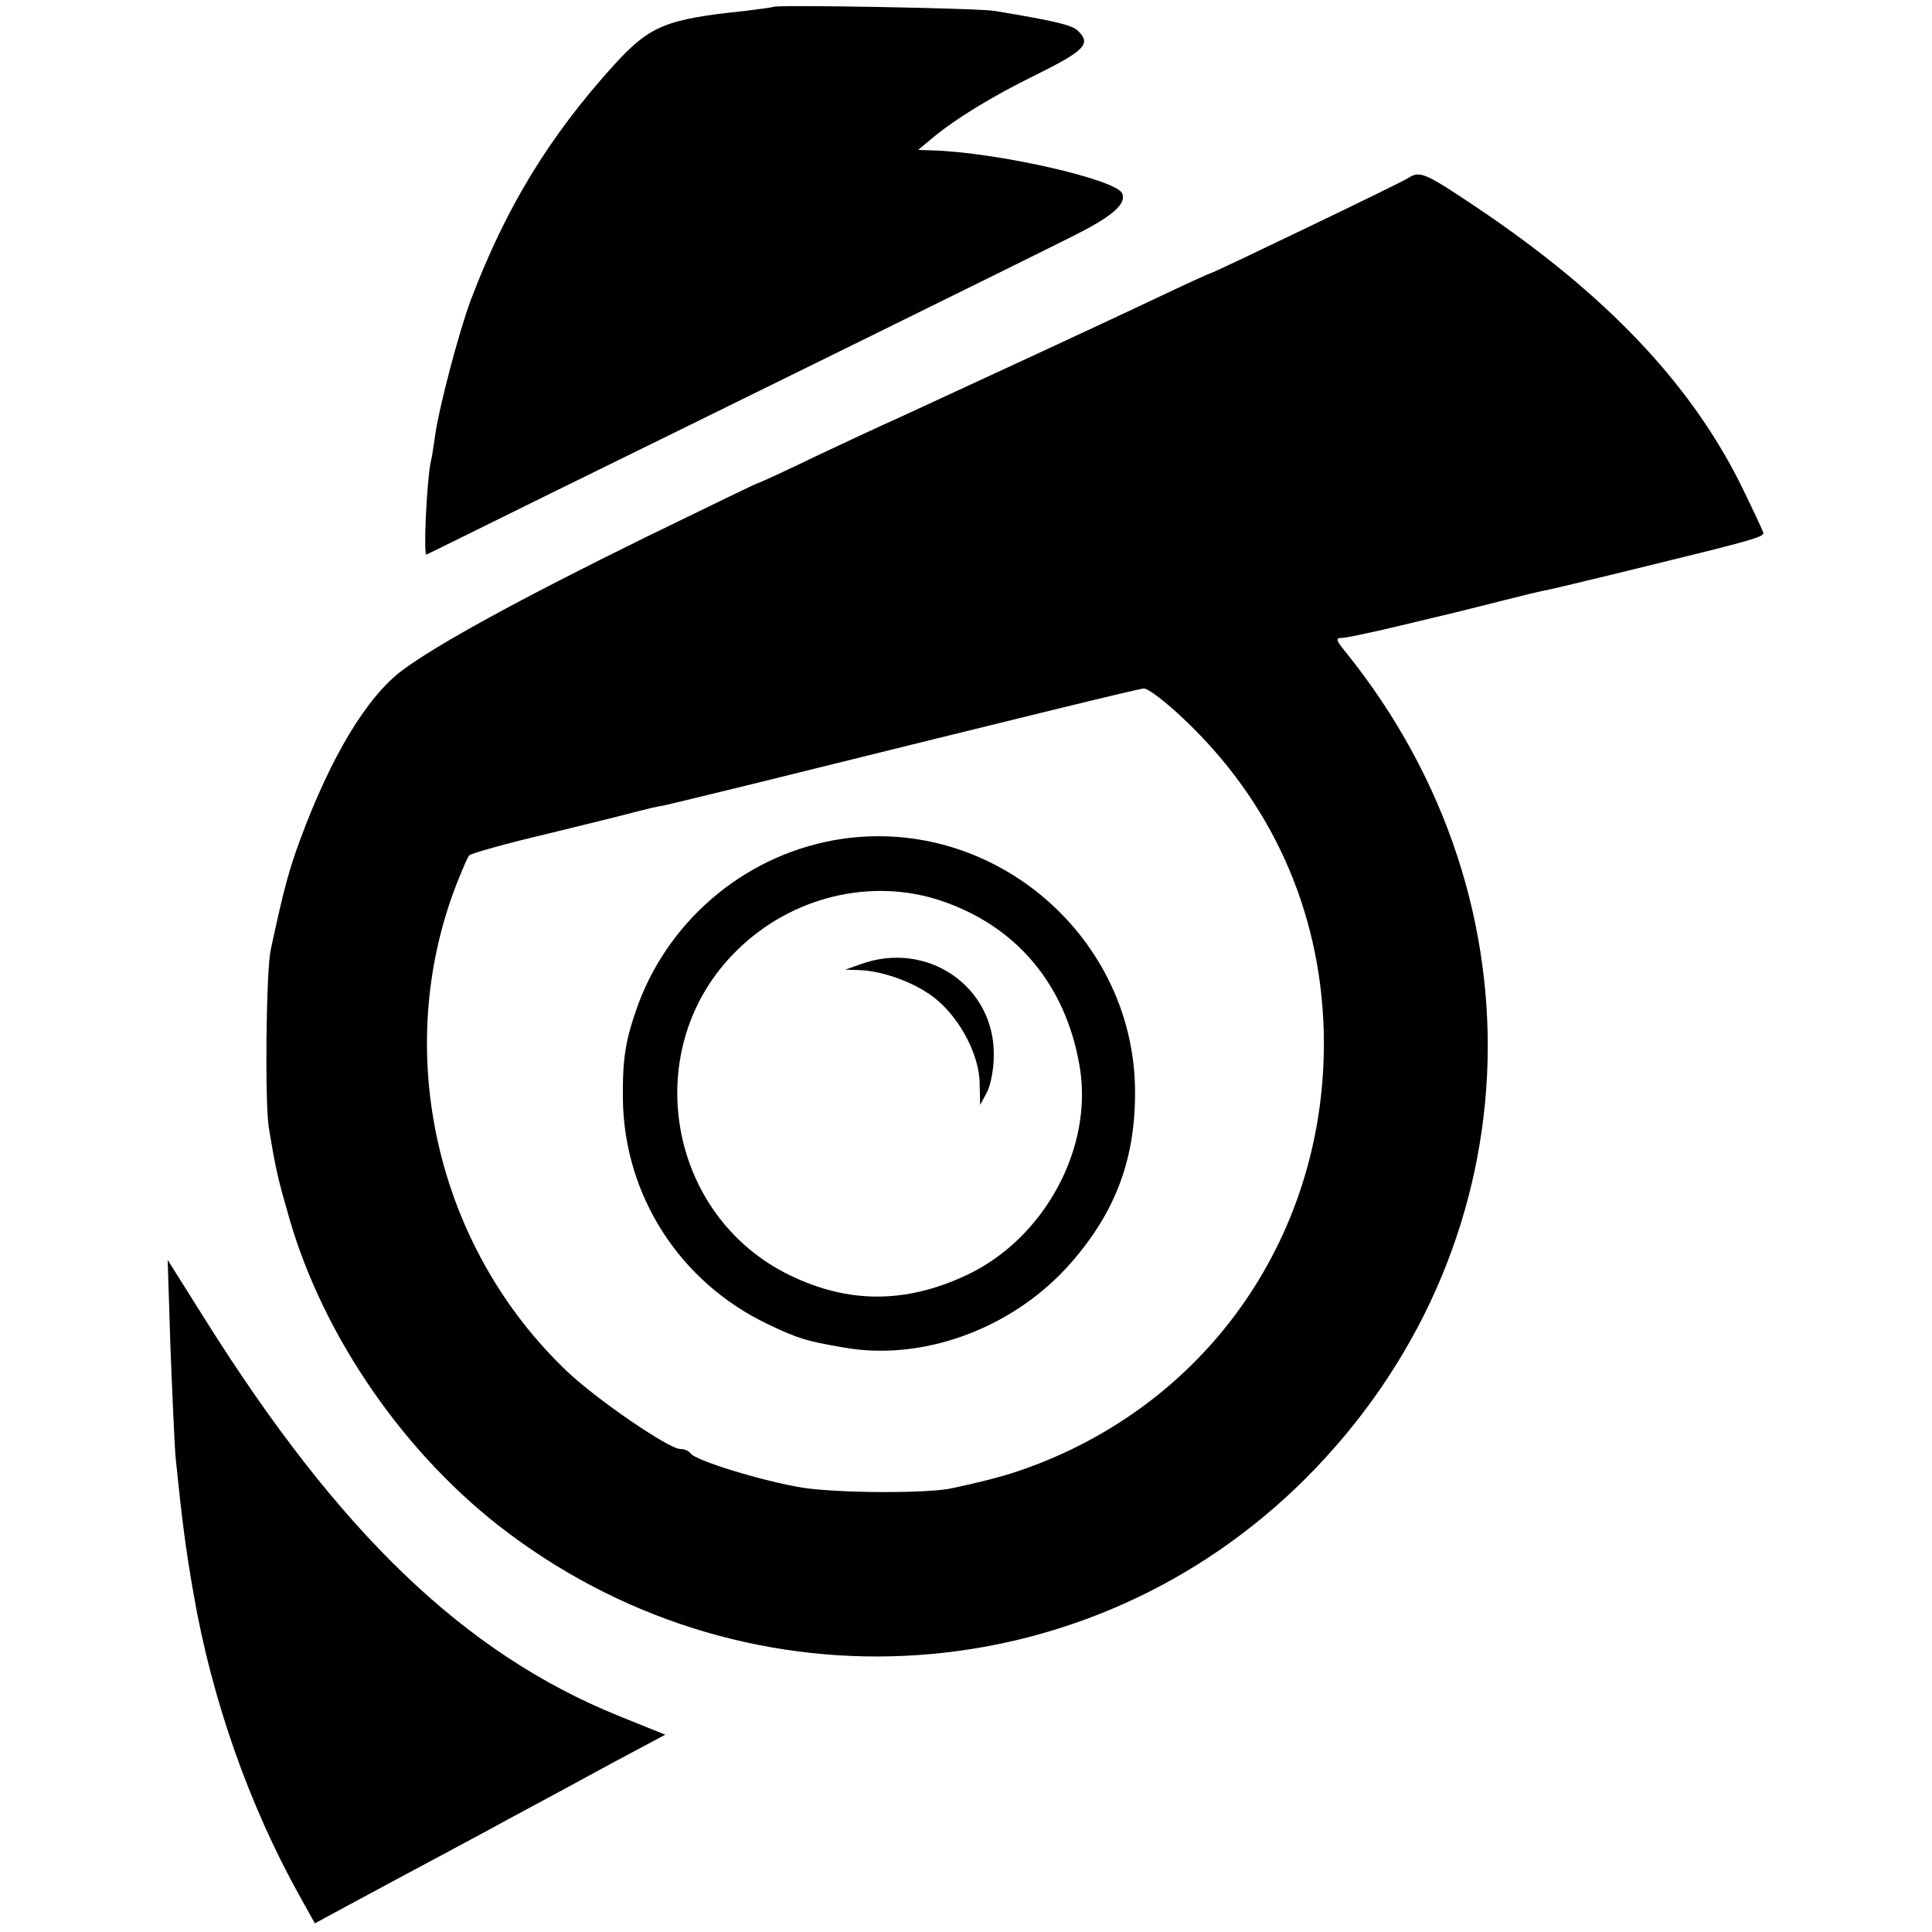
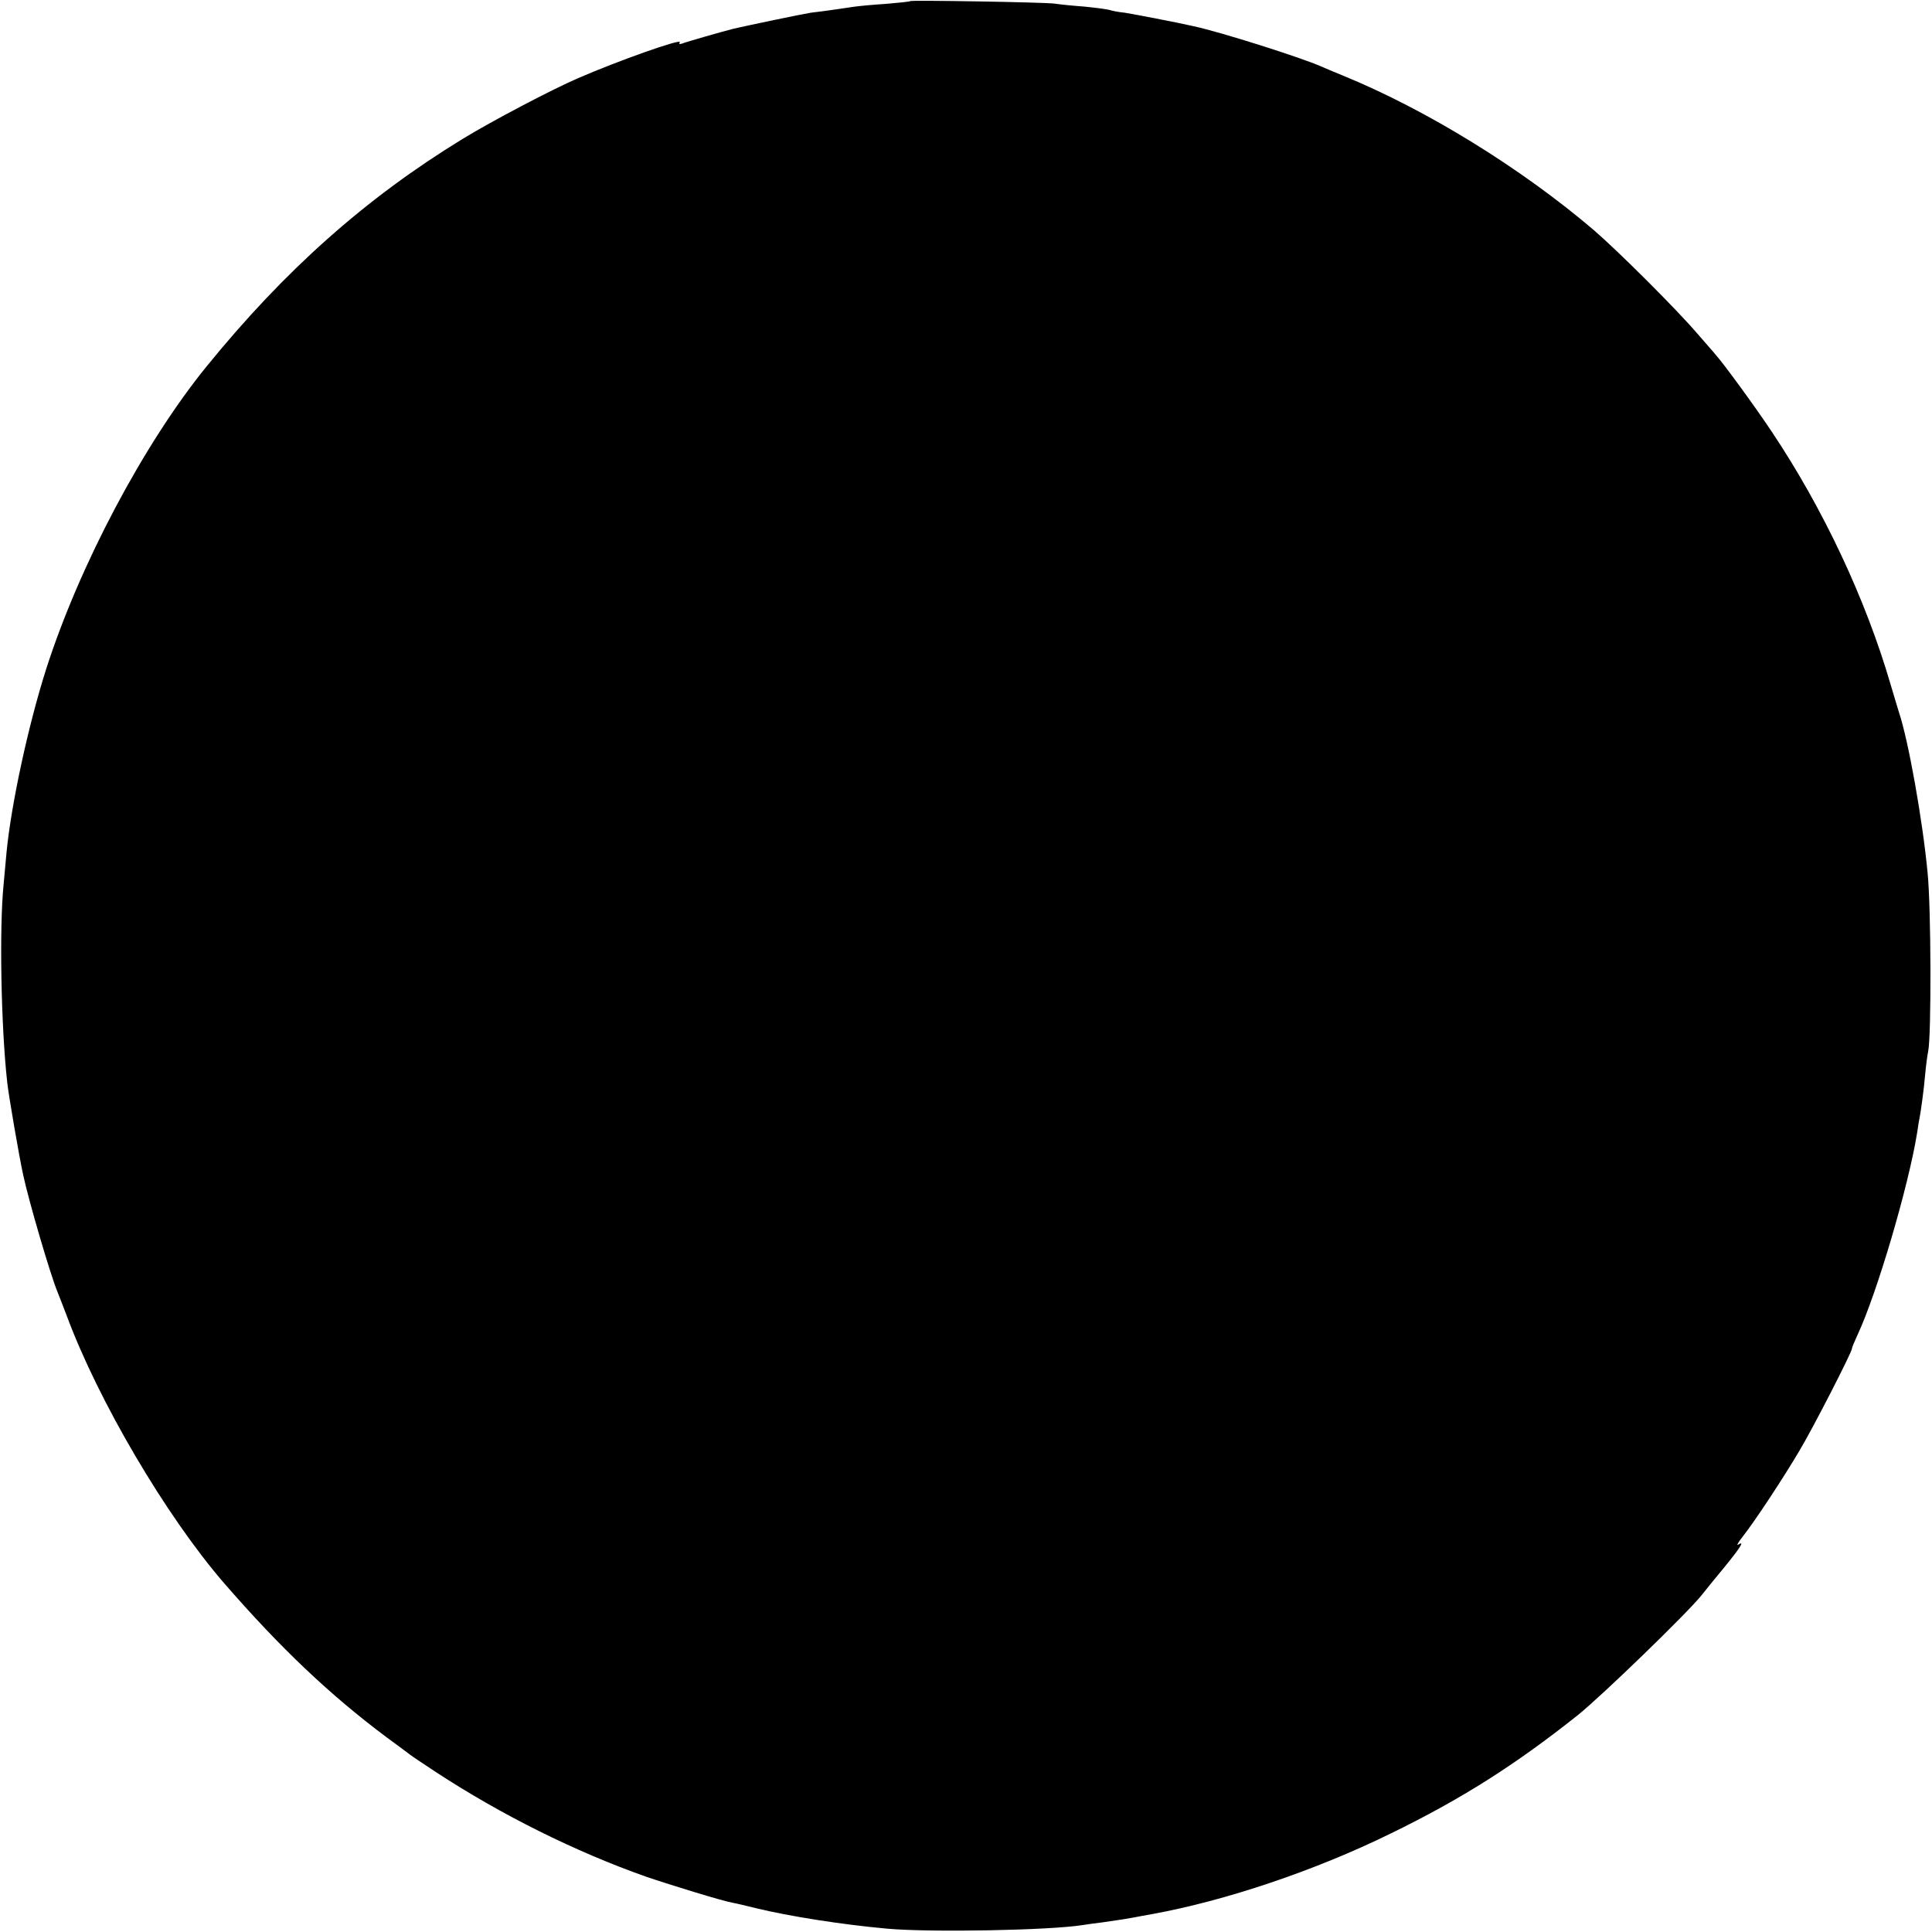
- <svg xmlns="http://www.w3.org/2000/svg" version="1.0" width="424pt" height="424pt" viewBox="0 0 424 424" preserveAspectRatio="xMidYMid meet">
-   <g transform="translate(0,424) scale(0.1,-0.1)" fill="#000000" stroke="none">
-     <path d="M1698 4225 c-2 -1 -30 -5 -63 -9 -175 -18 -209 -33 -287 -118 -144 -159 -238 -314 -315 -517 -26 -70 -69 -233 -78 -296 -3 -22 -7 -49 -10 -60 -9 -47 -16 -207 -9 -202 5 2 124 61 264 130 428 210 1070 526 1155 569 86 43 117 70 108 93 -11 31 -276 91 -418 95 l-30 1 30 25 c51 43 135 94 229 140 107 53 121 68 92 96 -12 13 -51 22 -183 44 -31 6 -479 14 -485 9z" />
-     <path d="M3090 3849 c-17 -11 -429 -209 -434 -209 -2 0 -57 -25 -122 -56 -101 -48 -358 -167 -564 -262 -30 -13 -111 -51 -179 -83 -68 -33 -125 -59 -127 -59 -3 0 -113 -54 -247 -119 -277 -136 -459 -236 -534 -292 -78 -58 -157 -190 -224 -371 -25 -68 -36 -108 -65 -243 -10 -48 -13 -335 -4 -390 16 -96 20 -112 45 -199 76 -263 257 -523 480 -690 537 -403 1278 -352 1750 119 498 498 535 1259 89 1813 -22 27 -24 32 -9 32 9 0 65 12 124 26 58 14 113 27 121 29 8 2 53 13 100 25 47 12 96 24 109 26 13 3 49 11 80 19 31 7 112 27 181 44 184 45 210 53 210 61 0 3 -24 54 -52 111 -112 222 -297 416 -579 605 -112 75 -123 80 -149 63z m-493 -1186 c193 -182 300 -419 308 -683 12 -425 -232 -798 -625 -952 -57 -22 -94 -33 -190 -54 -54 -12 -249 -11 -328 1 -87 14 -238 60 -247 76 -4 5 -13 9 -22 9 -25 0 -181 107 -246 168 -290 274 -388 704 -245 1072 12 30 24 59 28 63 4 4 81 26 171 47 90 22 175 43 189 47 36 9 42 11 70 16 14 3 99 24 190 46 634 157 847 209 860 210 9 1 48 -29 87 -66z" />
-     <path d="M1848 2399 c-203 -30 -375 -170 -447 -362 -28 -78 -35 -117 -34 -210 3 -211 125 -401 318 -493 67 -32 84 -37 165 -51 171 -31 364 38 490 174 104 114 151 232 151 384 1 340 -307 607 -643 558z m215 -135 c166 -55 275 -183 306 -362 32 -180 -77 -381 -249 -461 -133 -62 -258 -62 -386 0 -273 132 -333 503 -116 714 119 117 293 159 445 109z" />
-     <path d="M1889 2124 l-34 -12 31 -1 c55 -2 129 -30 171 -66 53 -45 93 -124 93 -184 l1 -46 15 28 c8 15 15 51 15 81 2 151 -146 253 -292 200z" />
-     <path d="M374 1285 c4 -104 9 -212 11 -240 14 -137 22 -202 40 -304 40 -231 122 -463 231 -659 l35 -63 87 47 c48 26 121 65 162 87 41 22 122 65 180 97 58 31 158 85 222 120 l118 63 -104 42 c-337 137 -612 401 -907 871 l-81 129 6 -190z" />
+ <svg xmlns="http://www.w3.org/2000/svg" version="1.0" width="700pt" height="700pt" viewBox="0 0 700 700" preserveAspectRatio="xMidYMid meet">
+   <g transform="translate(0,700) scale(0.1,-0.1)" fill="#000000" stroke="none">
+     <path d="M3298 6996 c-1 -2 -41 -6 -88 -10 -47 -3 -101 -8 -120 -11 -19 -3 -53 -8 -75 -11 -22 -3 -57 -8 -77 -10 -32 -5 -228 -46 -280 -58 -36 -9 -173 -48 -187 -54 -9 -3 -12 -1 -8 5 9 15 -223 -67 -368 -130 -99 -43 -312 -155 -420 -221 -351 -215 -643 -475 -926 -823 -227 -279 -461 -720 -582 -1098 -65 -204 -126 -488 -143 -660 -2 -22 -7 -76 -11 -120 -16 -161 -9 -516 13 -715 5 -48 44 -274 58 -337 20 -94 98 -360 124 -423 6 -14 20 -52 33 -85 115 -311 361 -728 570 -970 204 -235 383 -405 589 -559 41 -30 80 -59 85 -63 6 -5 48 -33 95 -64 237 -155 504 -288 762 -379 88 -30 277 -88 312 -94 12 -2 50 -11 86 -20 120 -29 309 -59 475 -74 158 -14 587 -6 707 13 13 2 46 7 73 10 71 10 87 13 115 18 14 3 43 8 65 12 264 48 589 157 862 291 259 126 455 251 680 430 87 70 396 369 448 434 11 14 48 60 83 102 61 75 74 97 49 81 -6 -4 2 11 19 32 46 59 146 211 205 311 50 84 189 355 189 368 0 4 9 25 20 49 71 152 185 540 216 732 4 28 8 52 9 55 4 19 16 105 20 155 3 33 8 71 11 85 12 55 11 520 -2 648 -18 191 -70 482 -104 582 -4 14 -18 59 -30 100 -90 309 -245 639 -432 918 -62 93 -177 250 -203 278 -5 7 -35 40 -65 75 -74 87 -289 301 -375 375 -265 226 -608 437 -909 560 -34 14 -70 29 -81 34 -73 32 -359 123 -460 145 -61 14 -219 44 -250 49 -22 2 -47 7 -55 10 -8 2 -49 8 -90 12 -41 3 -91 8 -110 11 -41 5 -517 13 -522 9z" />
  </g>
</svg>
